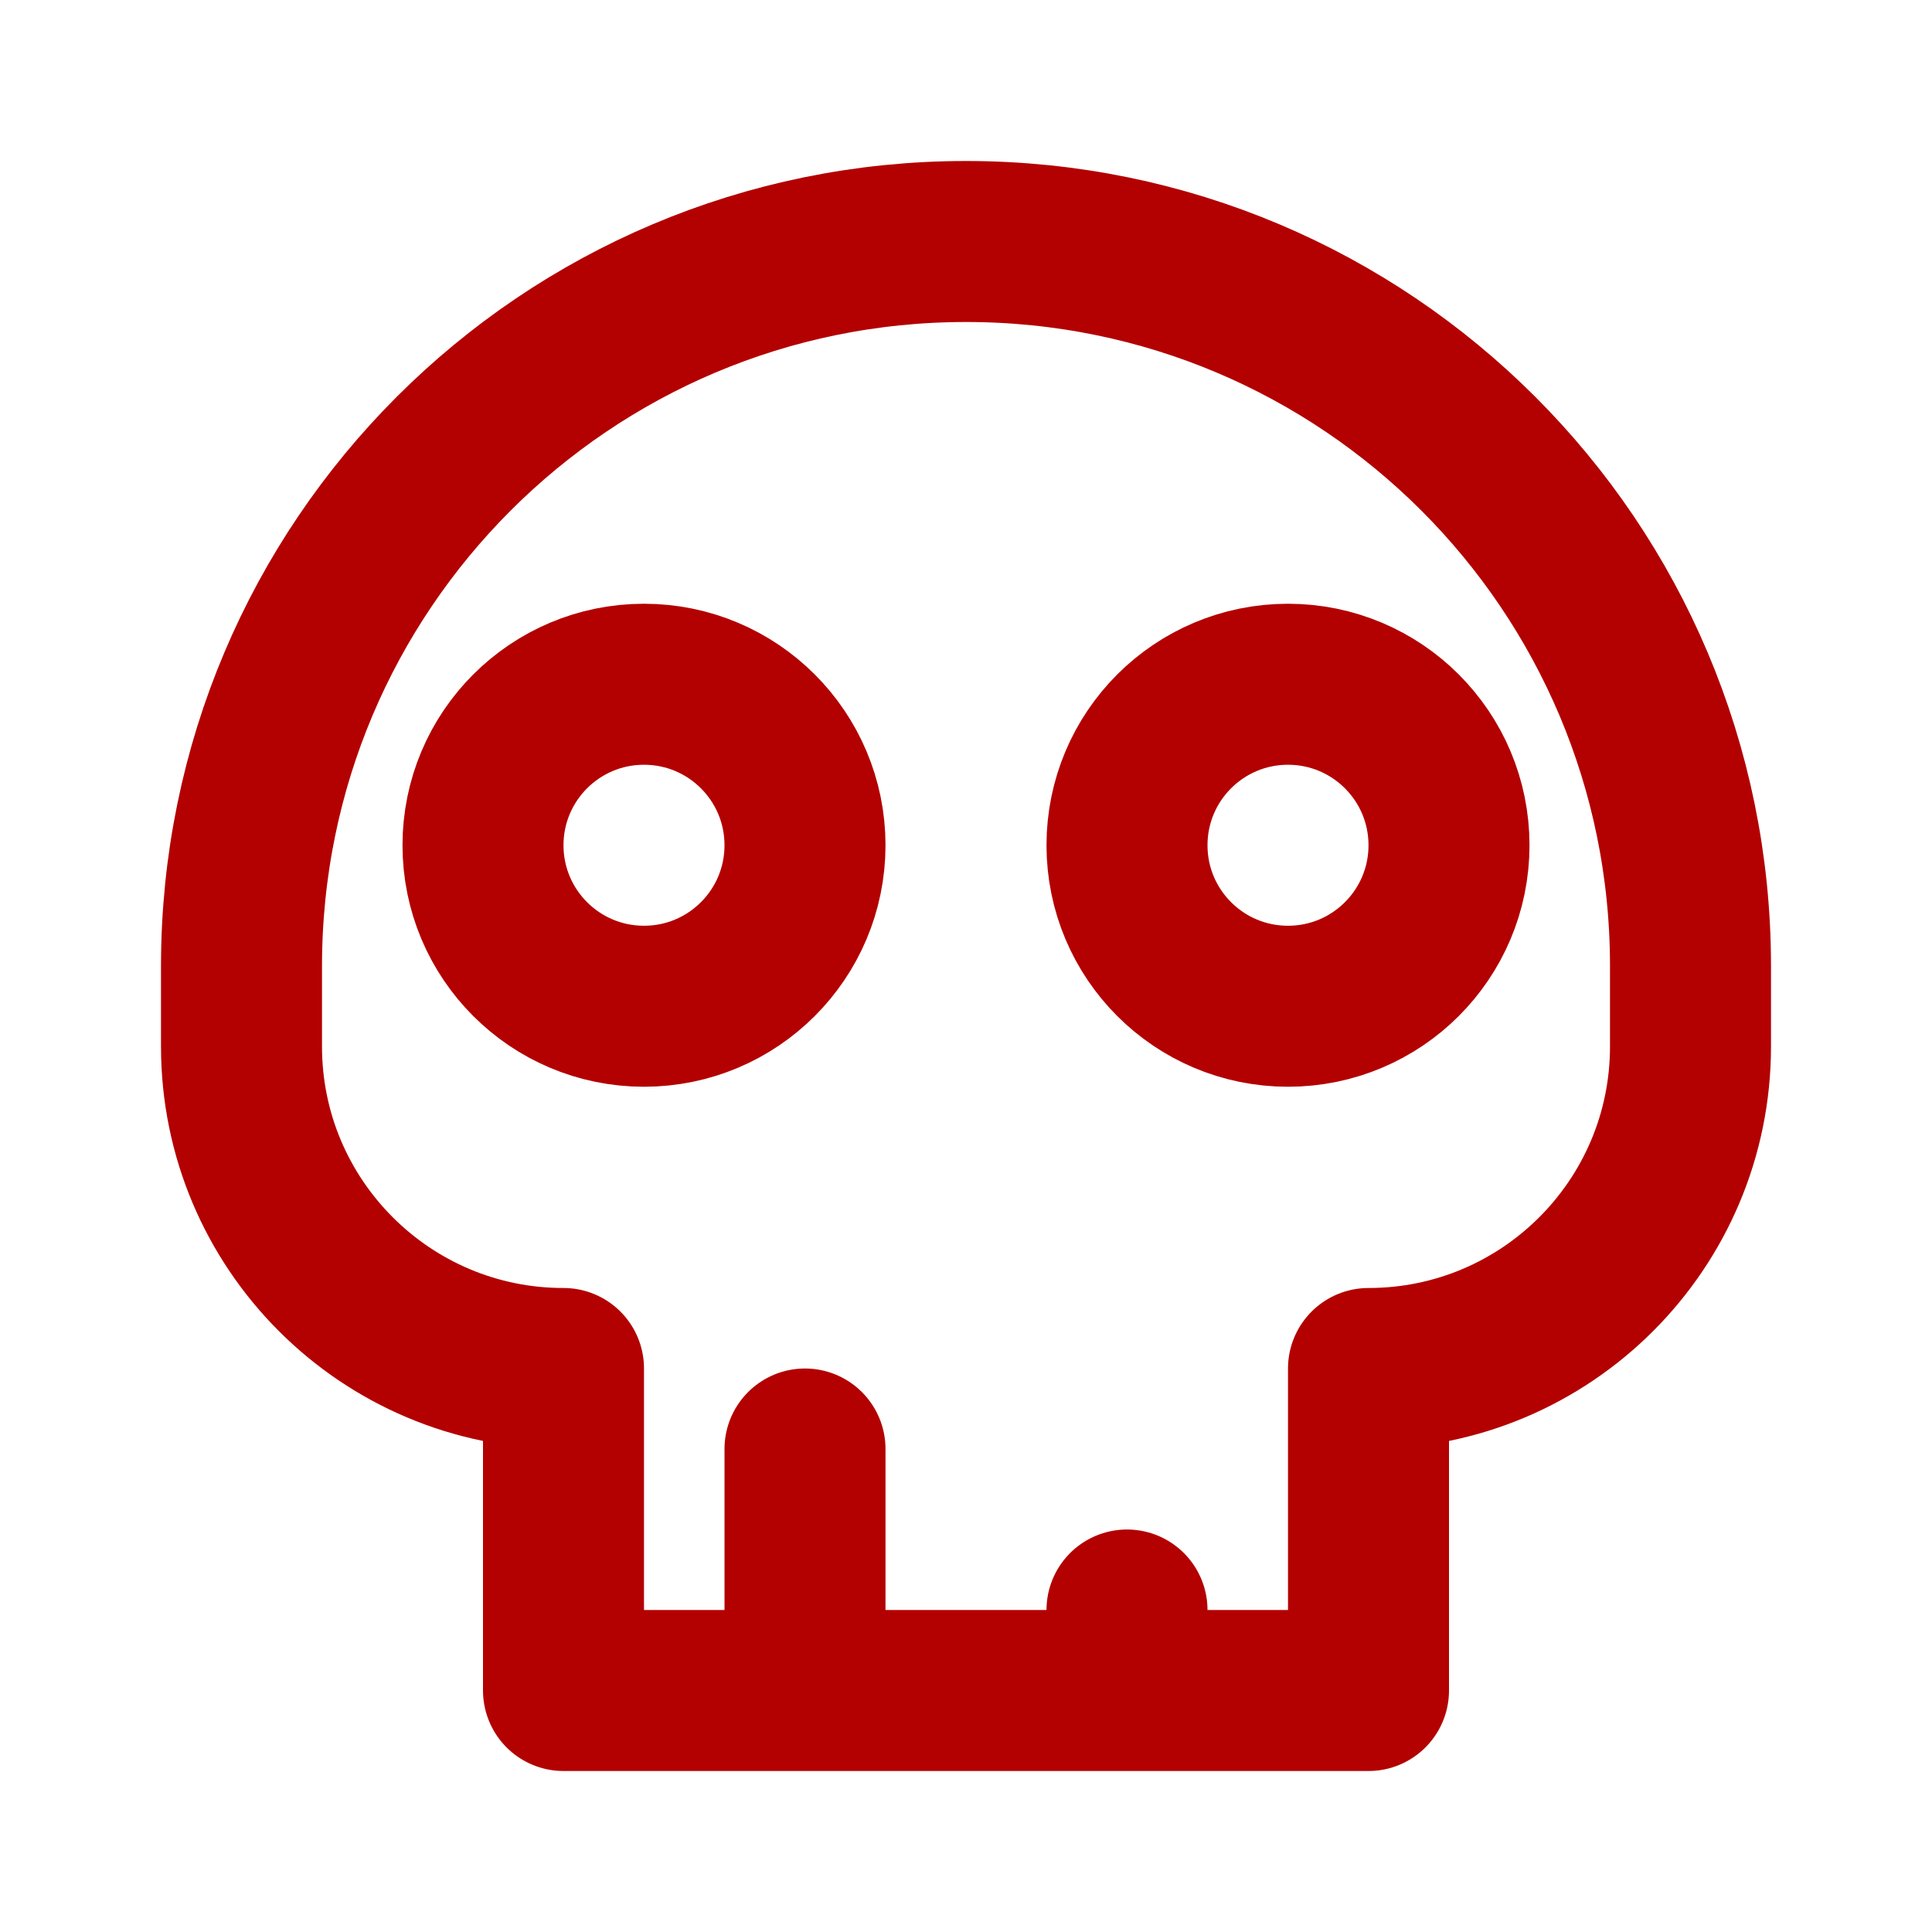
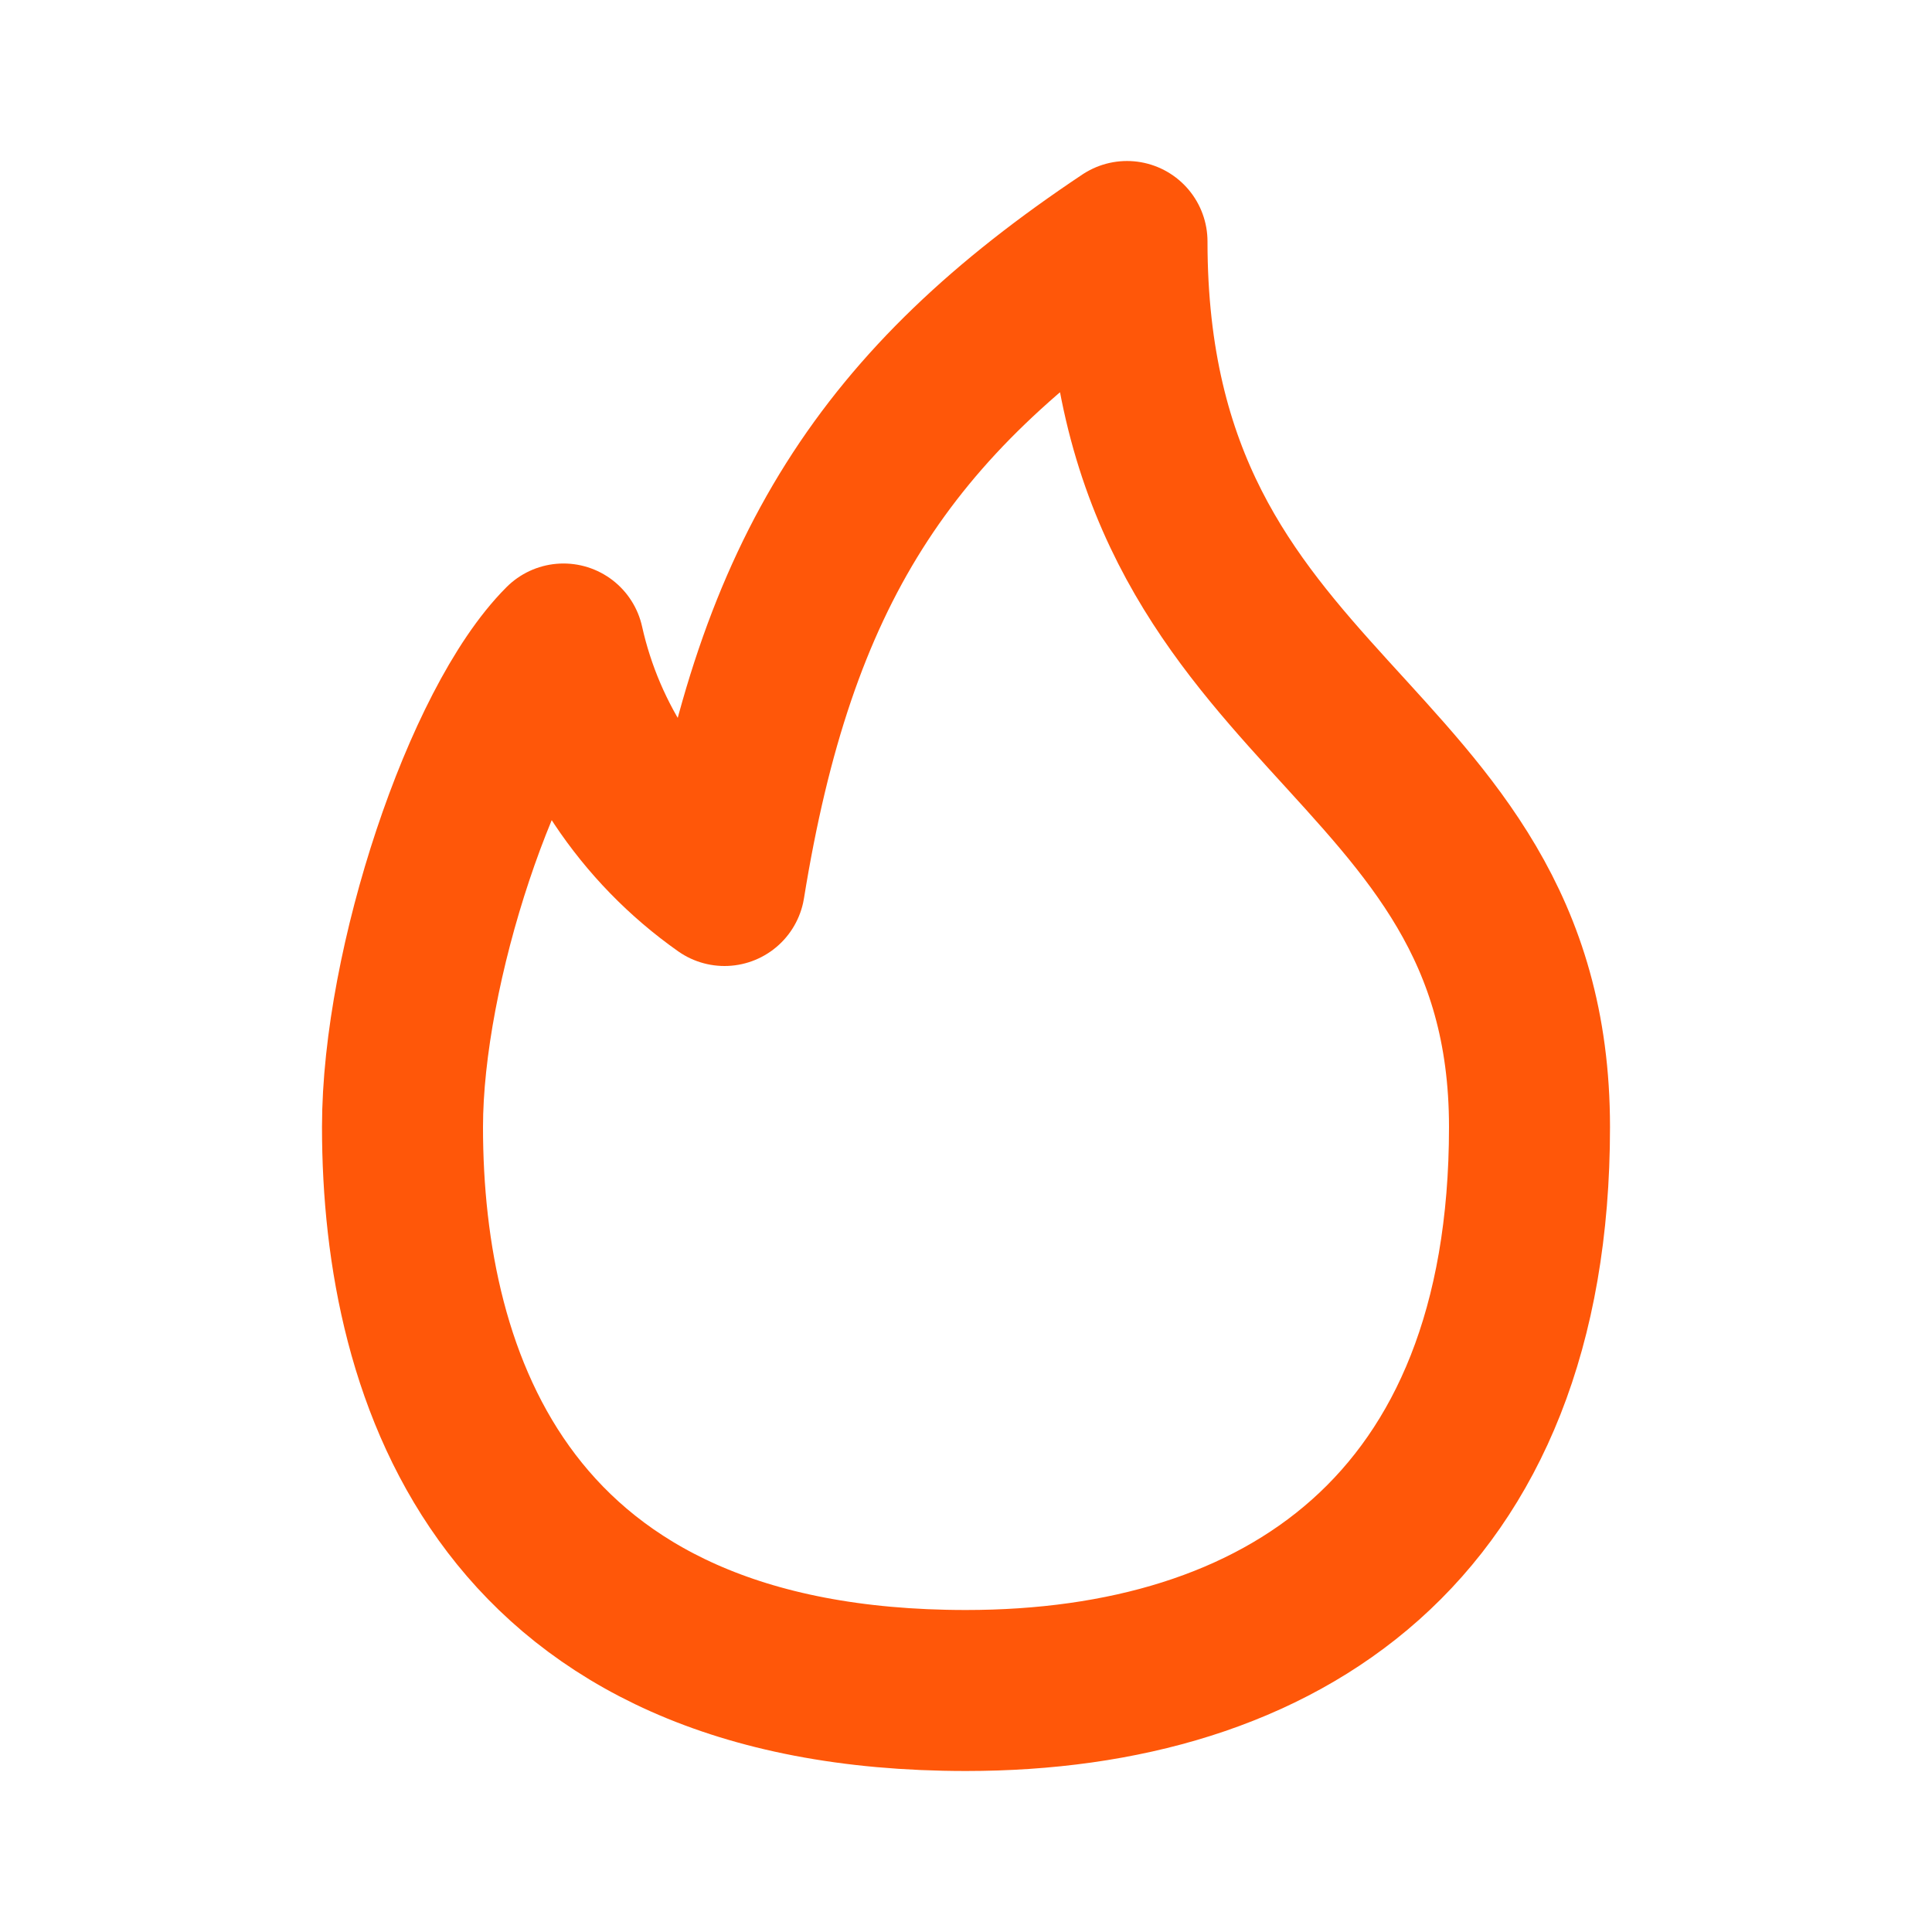
- <svg xmlns="http://www.w3.org/2000/svg" width="800px" height="800px" viewBox="0 0 24 24" fill="none" version="1.1" id="svg1">
+ <svg xmlns="http://www.w3.org/2000/svg" width="800px" height="800px" viewBox="0 0 24 24" id="Line_Color" data-name="Line Color" version="1.1">
  <defs id="defs1" />
-   <path d="M10 18V21M14 20V21M21 12V13C21 15.209 19.209 17 17 17V21H7V17C4.791 17 3 15.209 3 13V12C3 7.029 7.029 3 12 3C16.971 3 21 7.029 21 12ZM10 10.5C10 11.605 9.105 12.5 8 12.5C6.895 12.5 6 11.605 6 10.5C6 9.395 6.895 8.5 8 8.5C9.105 8.5 10 9.395 10 10.5ZM18 10.5C18 11.605 17.105 12.5 16 12.5C14.895 12.5 14 11.605 14 10.5C14 9.395 14.895 8.5 16 8.5C17.105 8.5 18 9.395 18 10.5Z" stroke="#000000" stroke-width="2" stroke-linecap="round" stroke-linejoin="round" id="path1" style="stroke:#b30000;stroke-opacity:1" />
+   <path id="primary" d="M12,21c3.9,0,7-2,7-7S14,9,14,3c-3,2-4.37,4.1-5,8A5,5,0,0,1,7,8c-1,1-2,4-2,6C5,17.14,6.28,21,12,21Z" style="fill:none;stroke:#ff5709;stroke-linecap:round;stroke-linejoin:round;stroke-width:2px;stroke-opacity:1" />
</svg>
